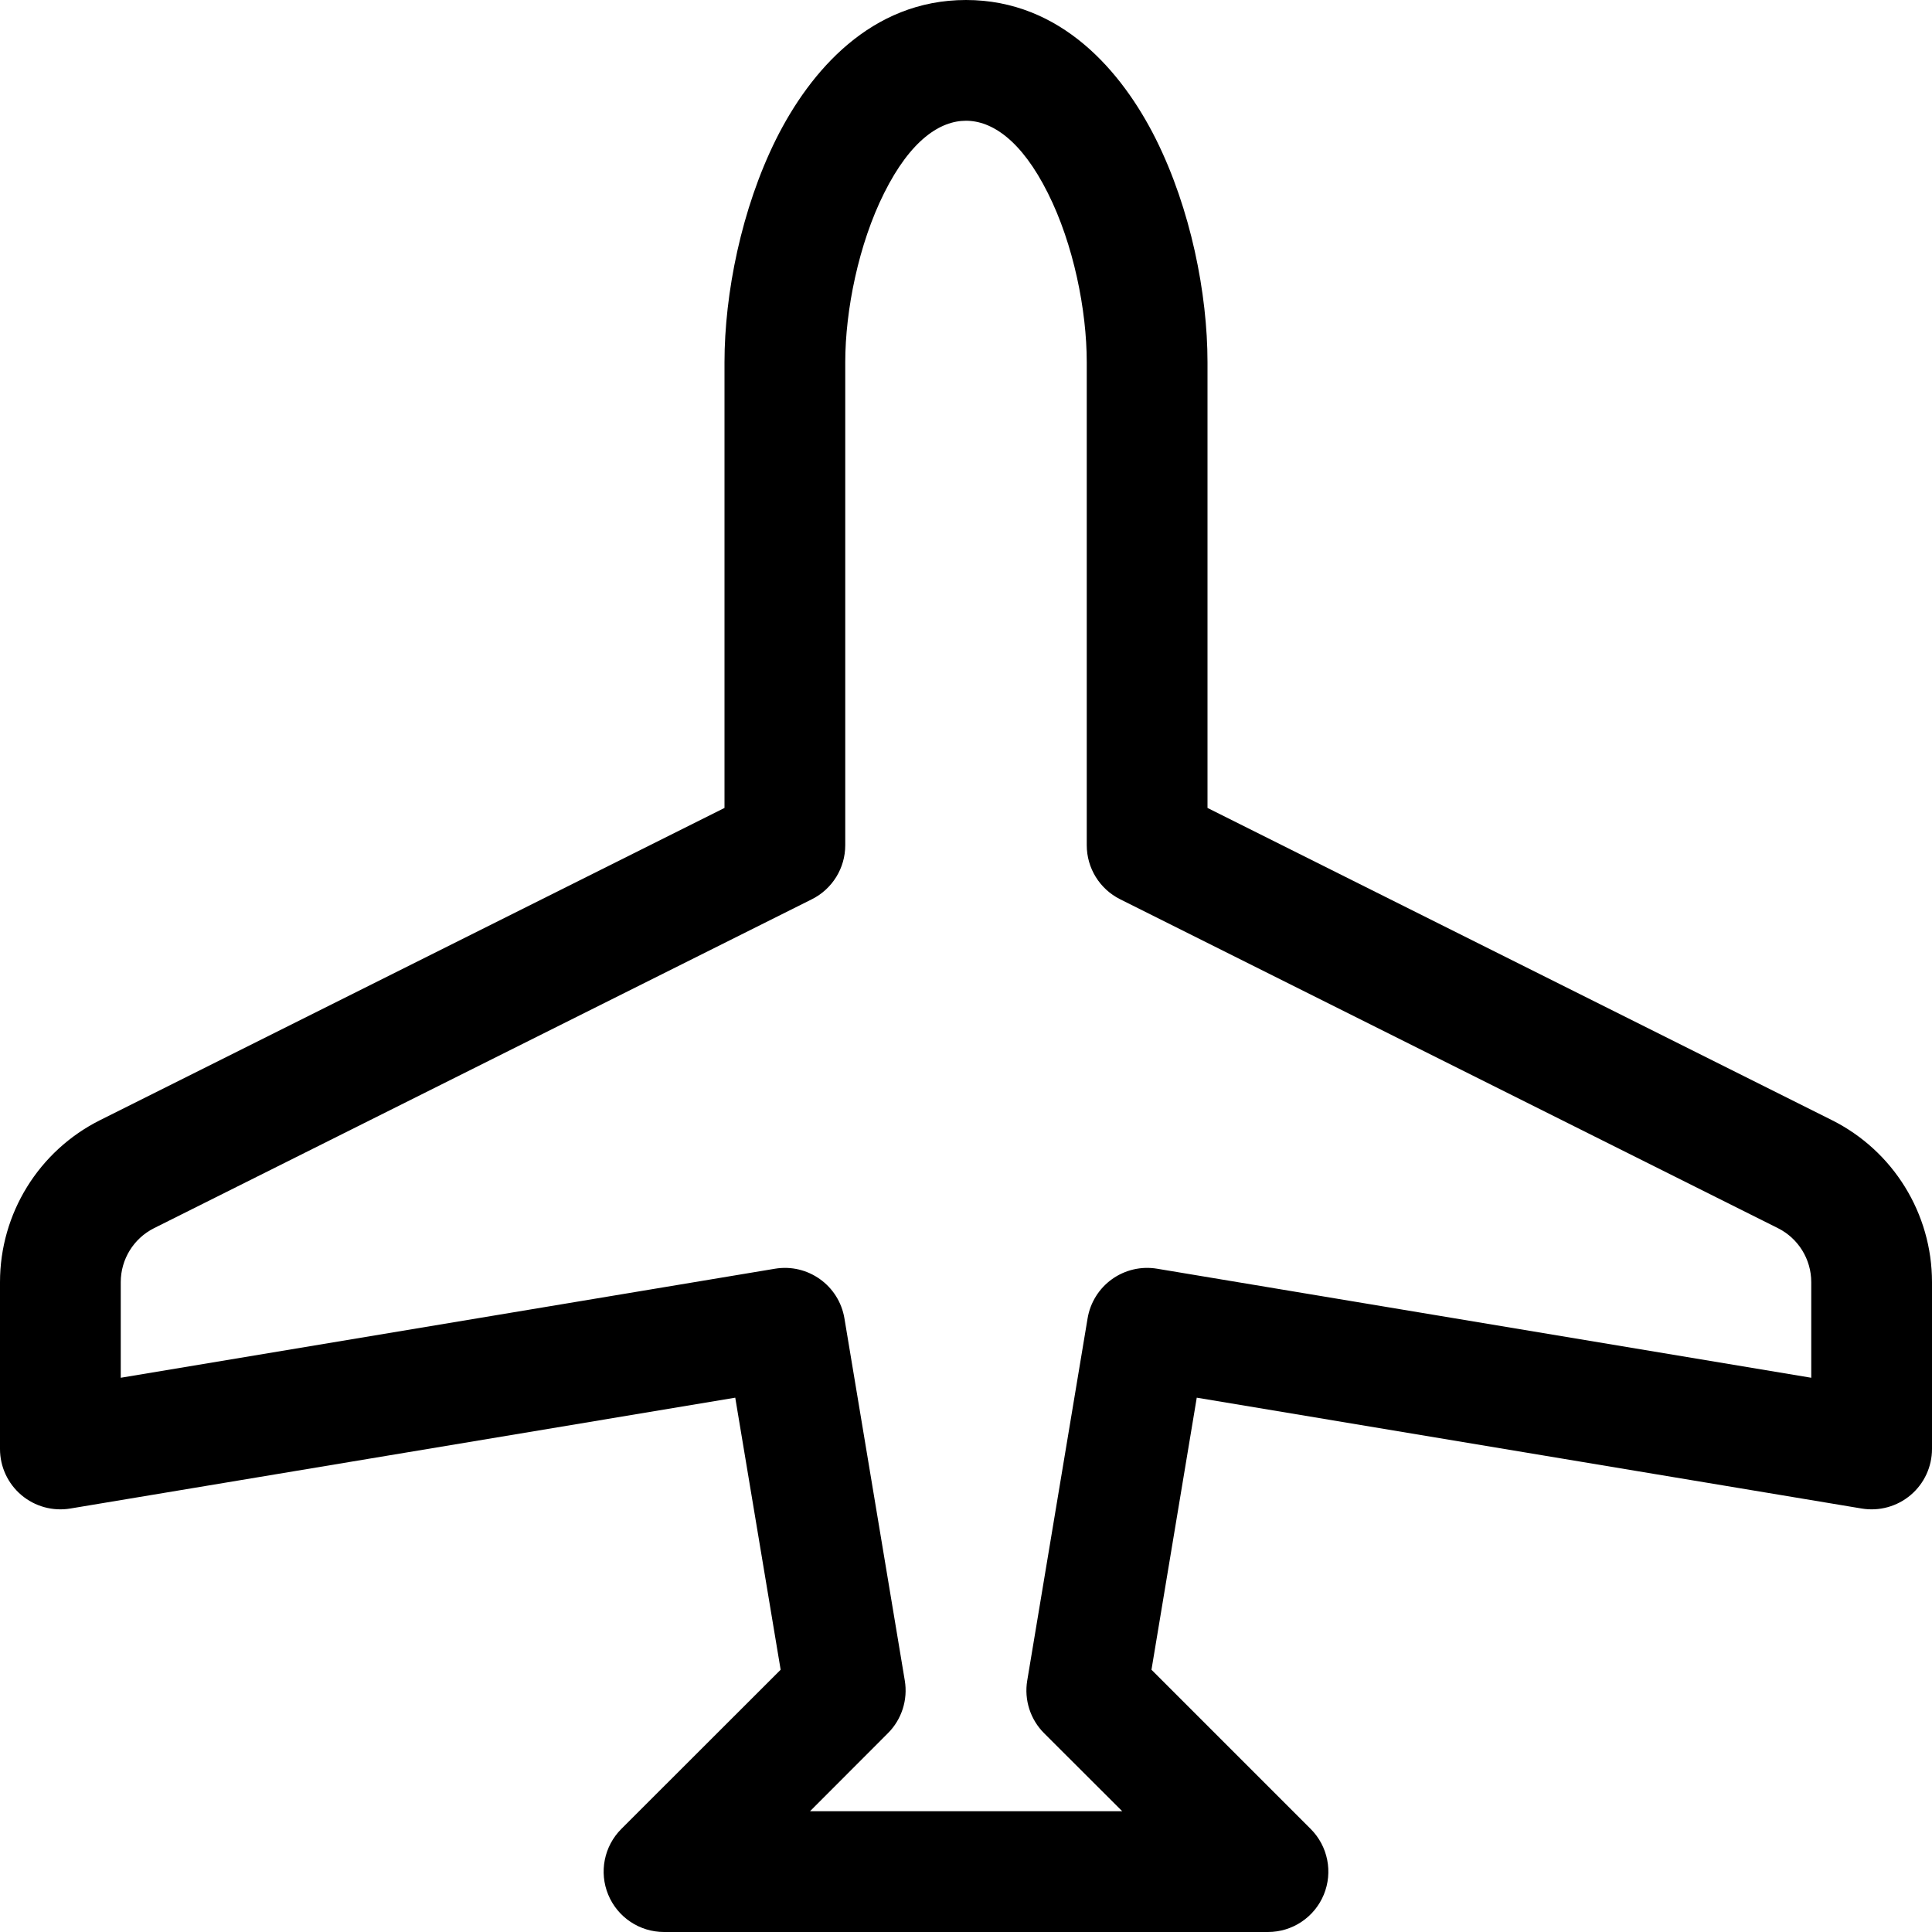
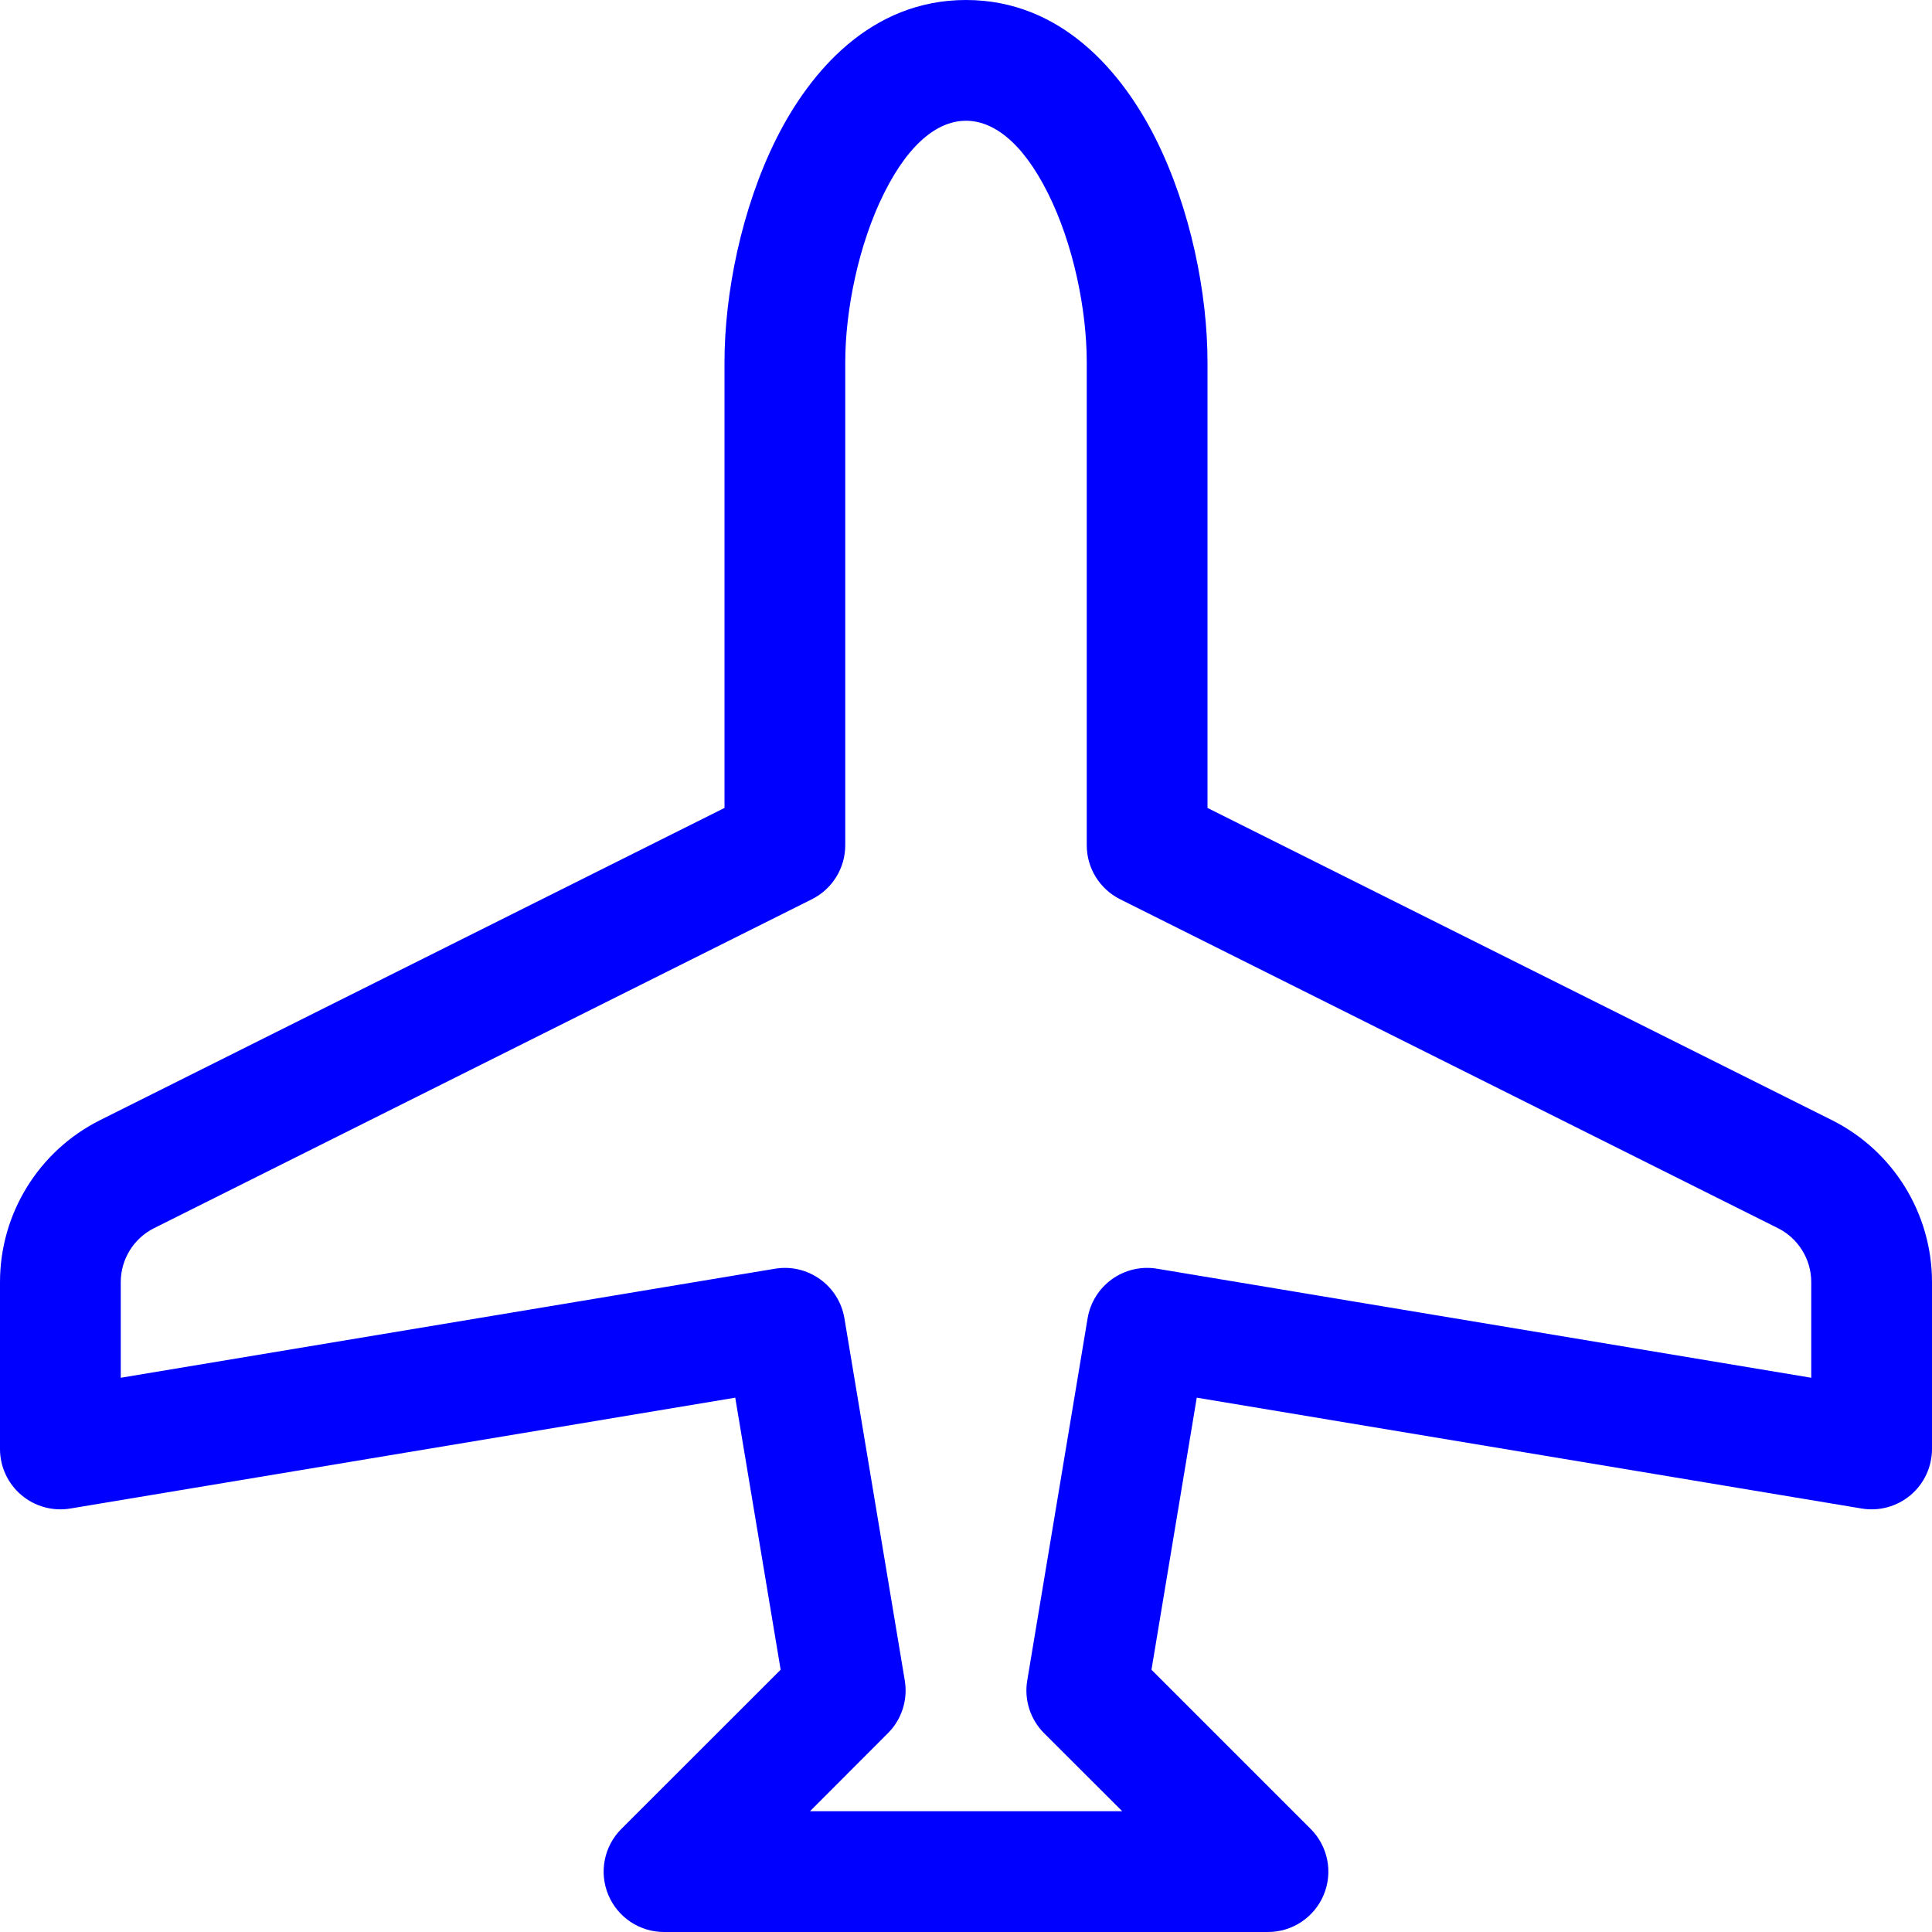
- <svg xmlns="http://www.w3.org/2000/svg" width="16" height="16" fill="currentColor" class="bi bi-airplane" viewBox="0 0 16 16">
+ <svg xmlns="http://www.w3.org/2000/svg" width="16" height="16" fill="blue" class="bi bi-airplane" viewBox="0 0 16 16">
  <path d="M6.428 1.151C6.708.591 7.213 0 8 0s1.292.592 1.572 1.151C9.861 1.73 10 2.431 10 3v3.691l5.17 2.585a1.5 1.5 0 0 1 .83 1.342V12a.5.5 0 0 1-.582.493l-5.507-.918-.375 2.253 1.318 1.318A.5.5 0 0 1 10.5 16h-5a.5.5 0 0 1-.354-.854l1.319-1.318-.376-2.253-5.507.918A.5.5 0 0 1 0 12v-1.382a1.5 1.5 0 0 1 .83-1.342L6 6.691V3c0-.568.14-1.271.428-1.849m.894.448C7.111 2.02 7 2.569 7 3v4a.5.5 0 0 1-.276.447l-5.448 2.724a.5.5 0 0 0-.276.447v.792l5.418-.903a.5.5 0 0 1 .575.41l.5 3a.5.5 0 0 1-.14.437L6.708 15h2.586l-.647-.646a.5.5 0 0 1-.14-.436l.5-3a.5.5 0 0 1 .576-.411L15 11.41v-.792a.5.5 0 0 0-.276-.447L9.276 7.447A.5.5 0 0 1 9 7V3c0-.432-.11-.979-.322-1.401C8.458 1.159 8.213 1 8 1s-.458.158-.678.599" />
</svg>
